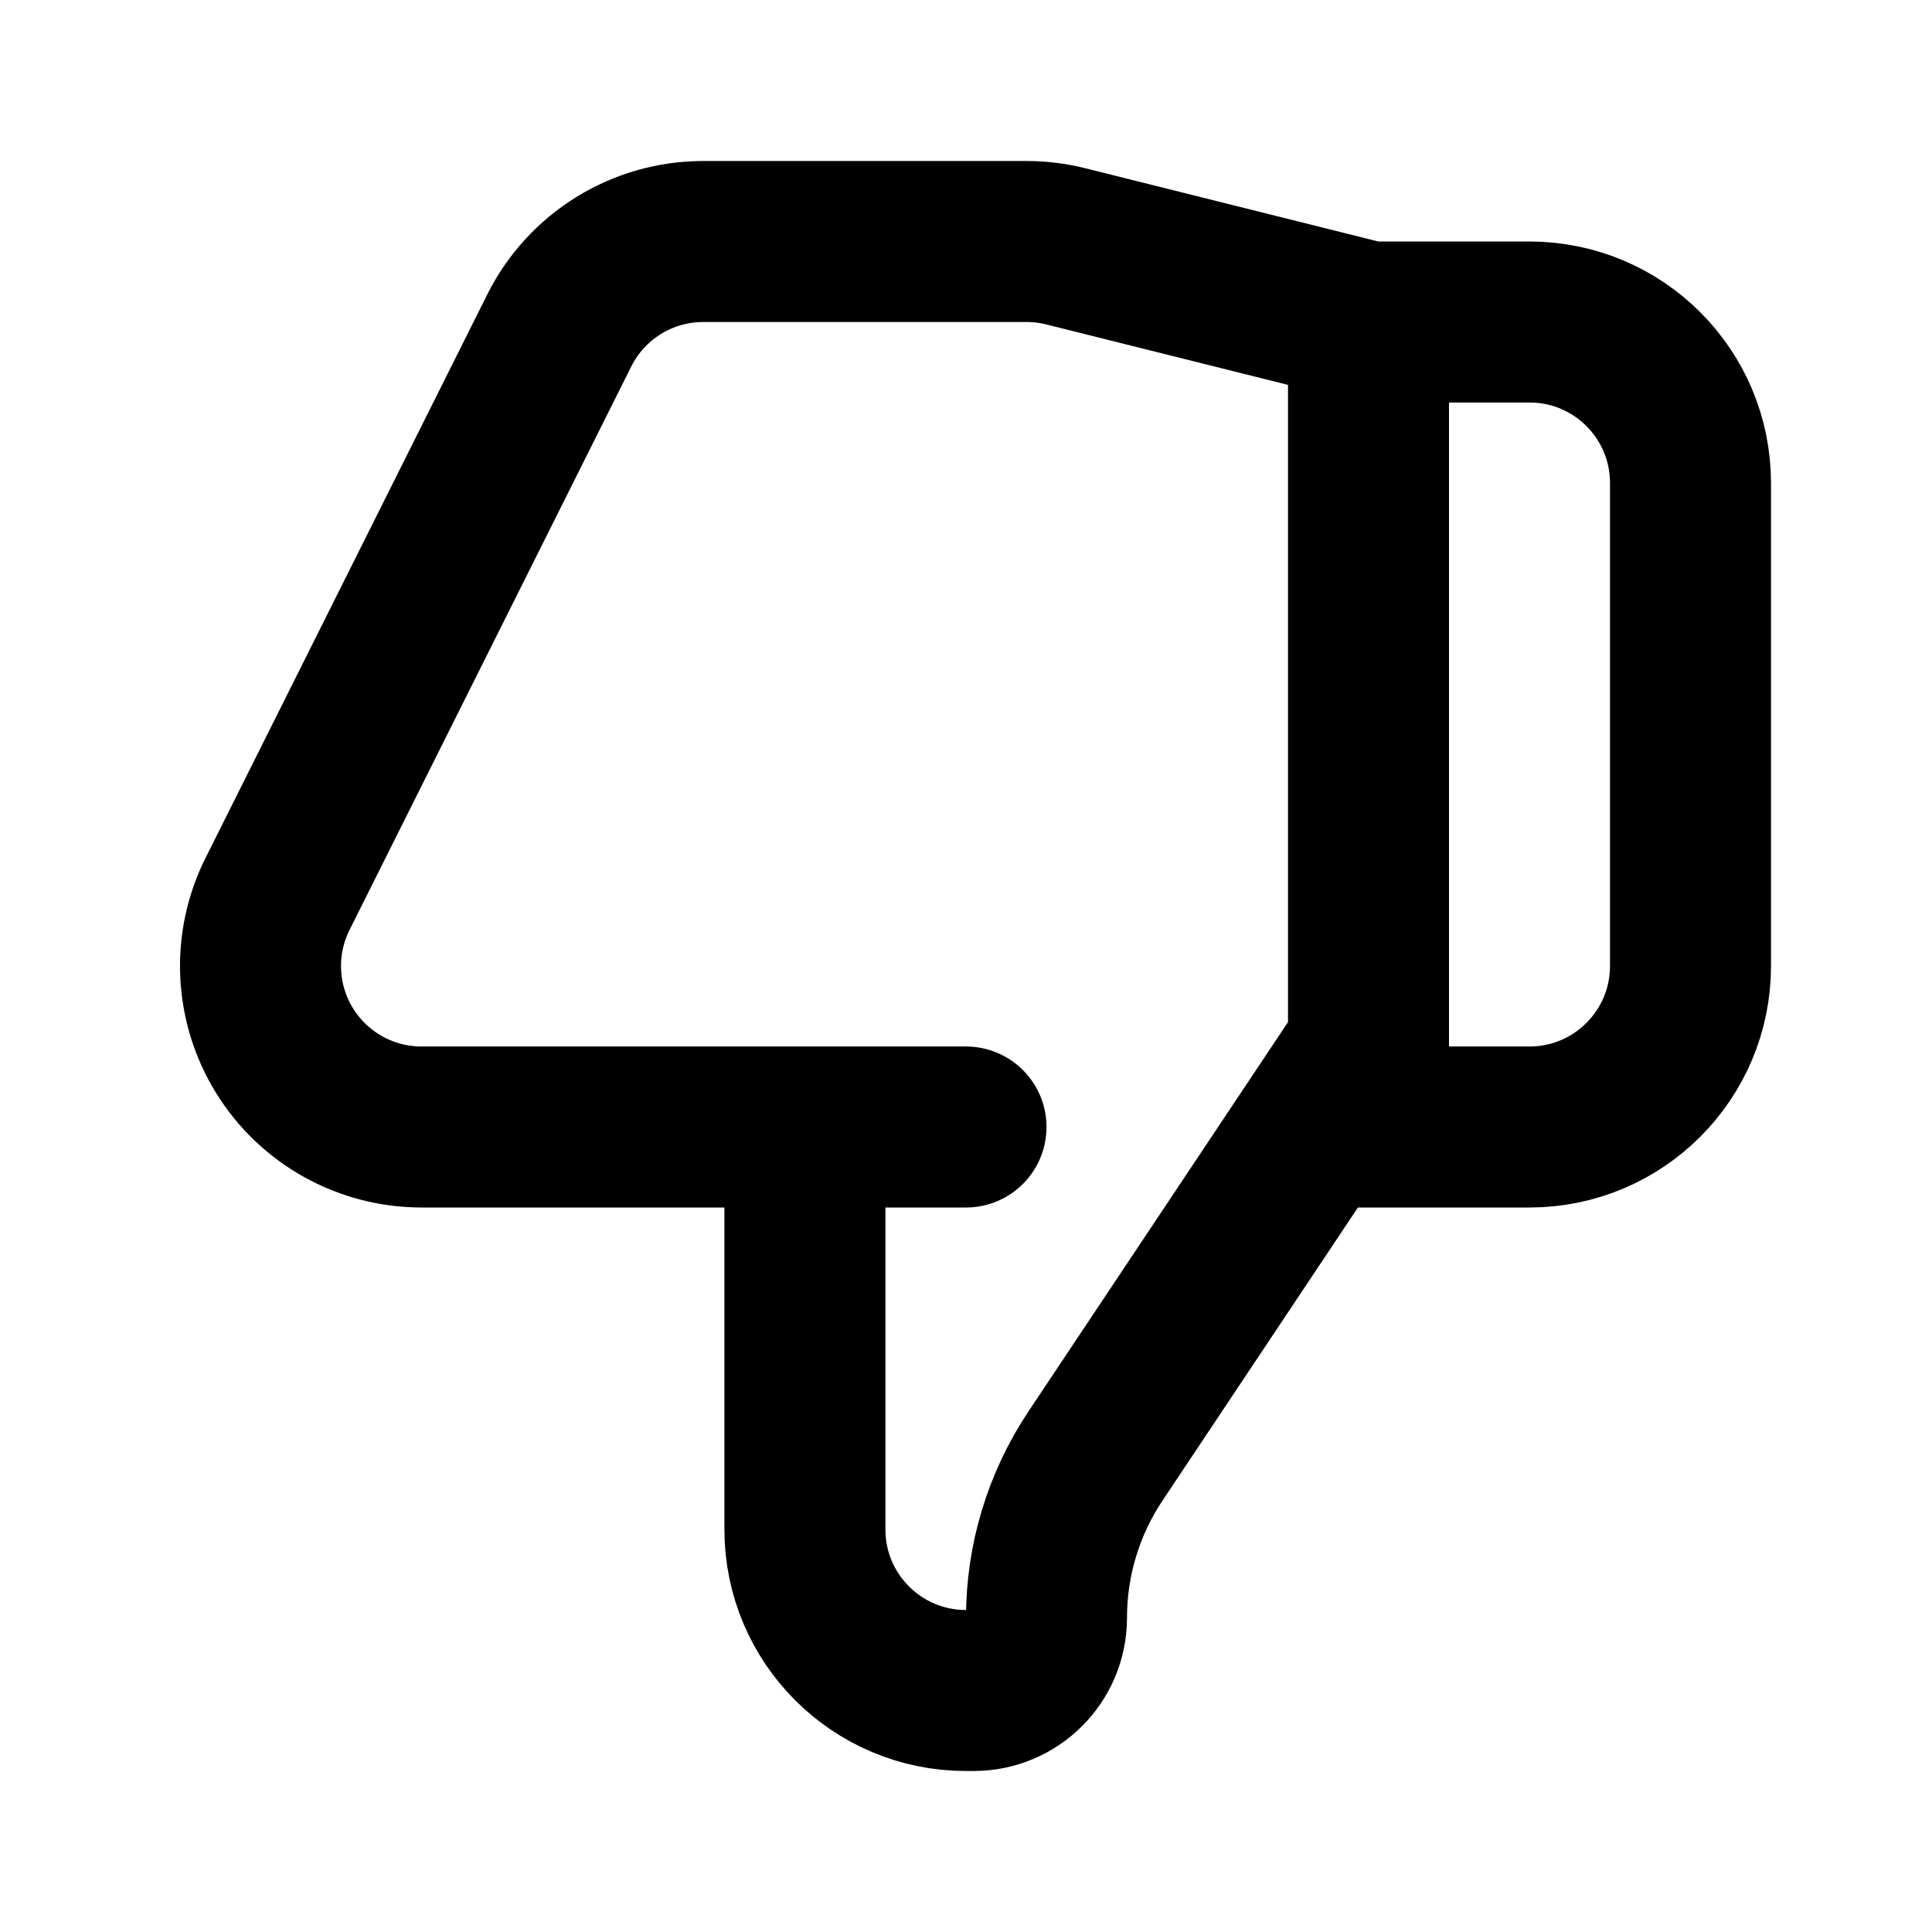
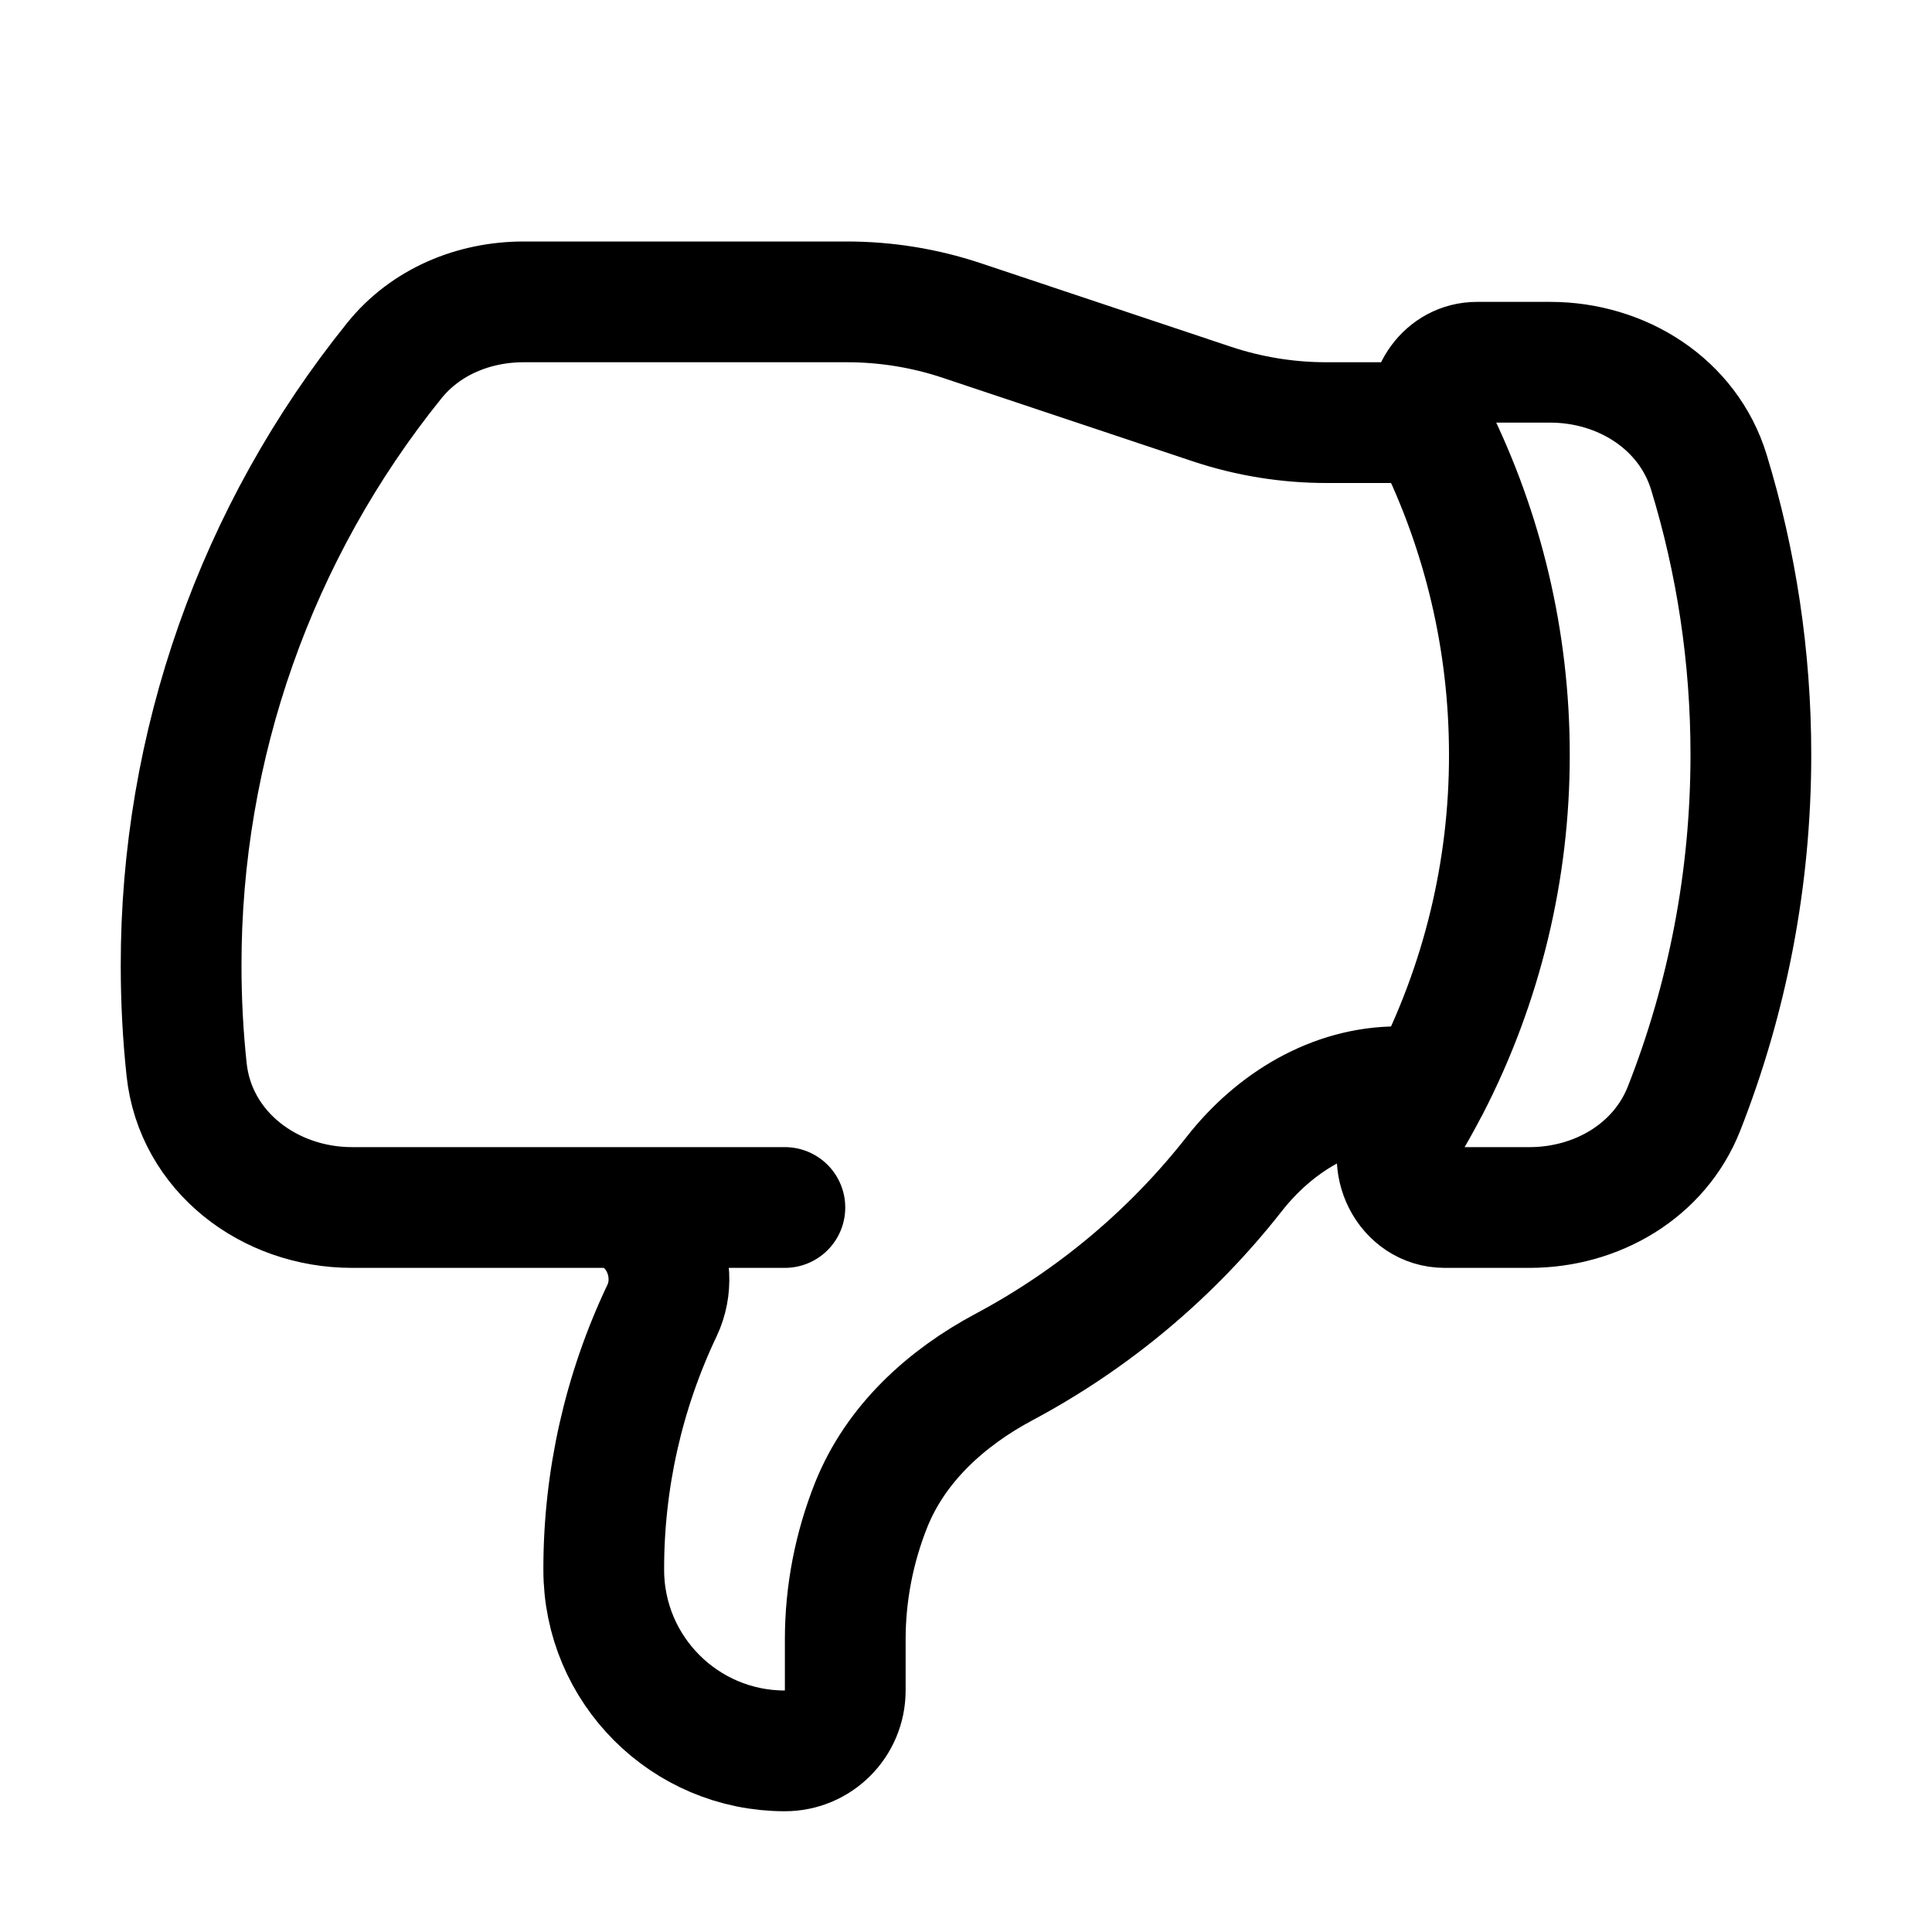
- <svg xmlns="http://www.w3.org/2000/svg" class="h-6 w-6" fill="none" viewBox="0 0 24 24" stroke="currentColor" stroke-width="2">
-   <path stroke-linecap="round" stroke-linejoin="round" d="M10 14H5.236a2 2 0 01-1.789-2.894l3.5-7A2 2 0 018.736 3h4.018a2 2 0 01.485.06l3.76.94m-7 10v5a2 2 0 002 2h.096c.5 0 .905-.405.905-.904 0-.715.211-1.413.608-2.008L17 13V4m-7 10h2m5-10h2a2 2 0 012 2v6a2 2 0 01-2 2h-2.5" />
+ <svg xmlns="http://www.w3.org/2000/svg" fill="none" viewBox="0 0 24 24" stroke-width="1.5" stroke="currentColor" class="w-6 h-6">
+   <path stroke-linecap="round" stroke-linejoin="round" d="M7.5 15h2.25m8.024-9.75c.011.05.028.1.052.148.591 1.2.924 2.55.924 3.977a8.96 8.96 0 01-.999 4.125m.023-8.25c-.076-.365.183-.75.575-.75h.908c.889 0 1.713.518 1.972 1.368.339 1.11.521 2.287.521 3.507 0 1.553-.295 3.036-.831 4.398C20.613 14.547 19.833 15 19 15h-1.053c-.472 0-.745-.556-.5-.96a8.95 8.95 0 00.303-.54m.023-8.25H16.48a4.5 4.5 0 01-1.423-.23l-3.114-1.04a4.5 4.5 0 00-1.423-.23H6.504c-.618 0-1.217.247-1.605.729A11.95 11.95 0 002.25 12c0 .434.023.863.068 1.285C2.427 14.306 3.346 15 4.372 15h3.126c.618 0 .991.724.725 1.282A7.471 7.471 0 007.5 19.5a2.25 2.25 0 002.25 2.25.75.75 0 00.75-.75v-.633c0-.573.11-1.14.322-1.672.304-.76.93-1.33 1.653-1.715a9.04 9.04 0 002.86-2.4c.498-.634 1.226-1.08 2.032-1.08h.384" />
</svg>
